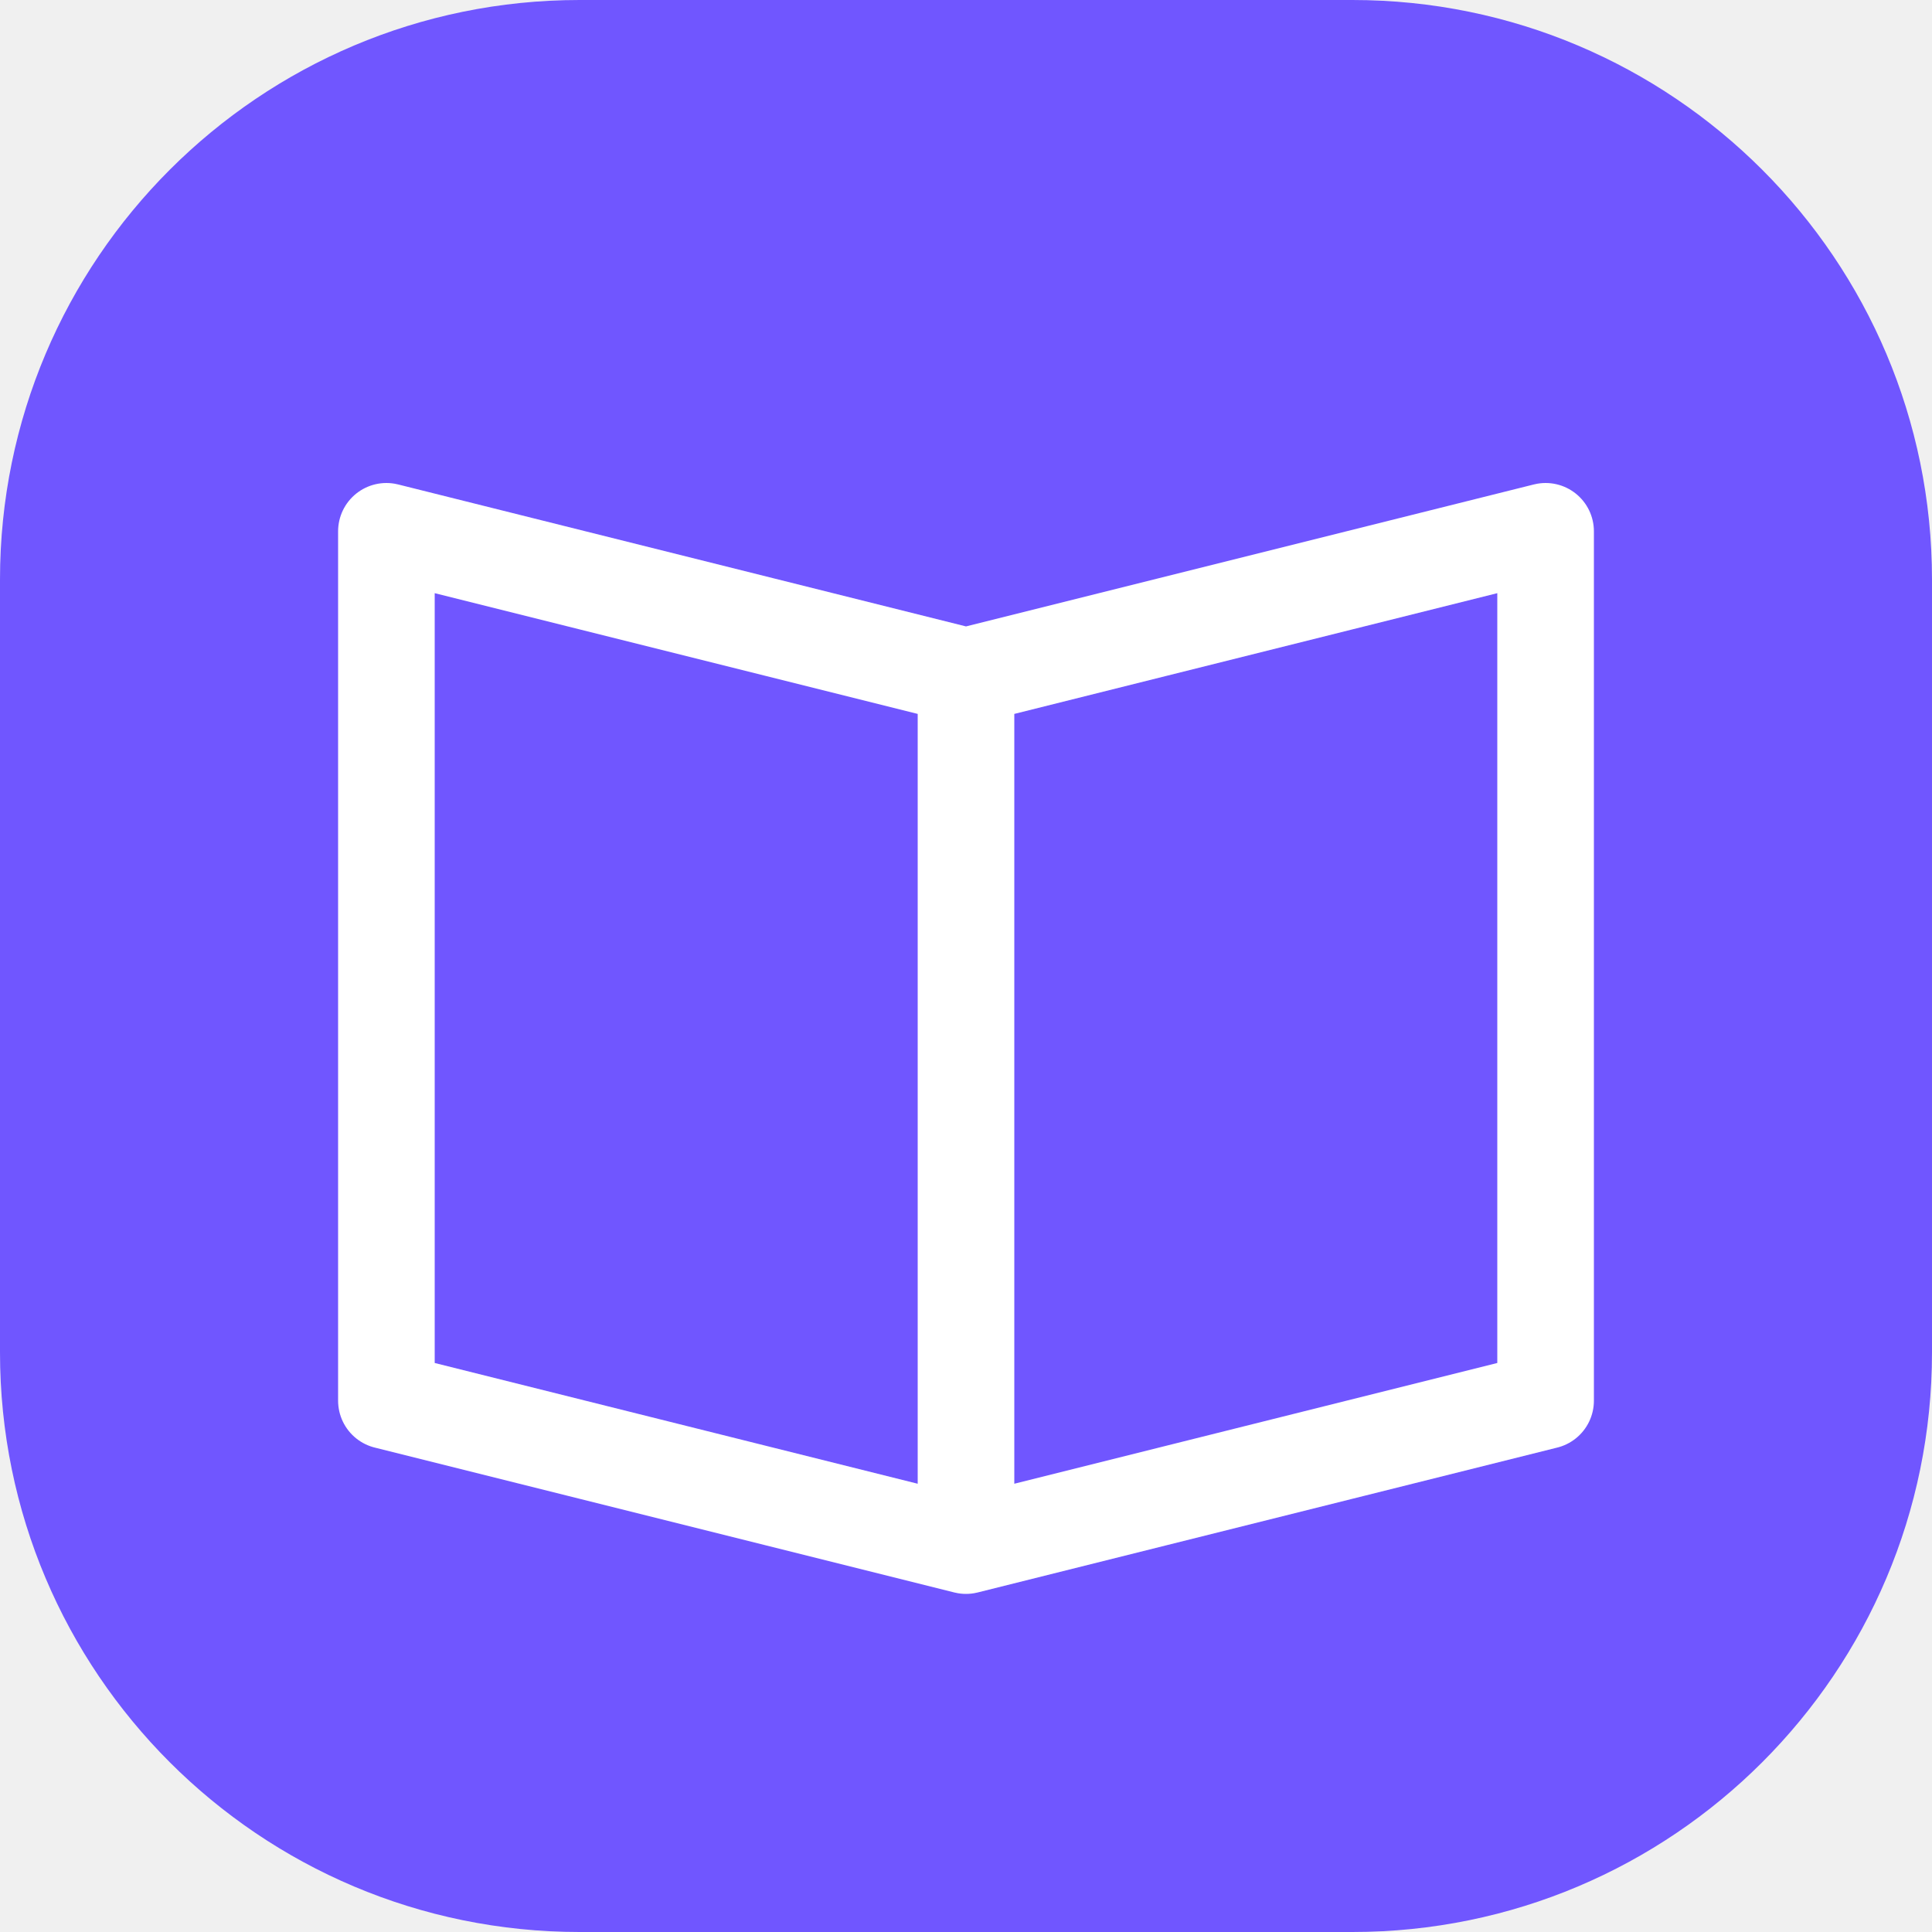
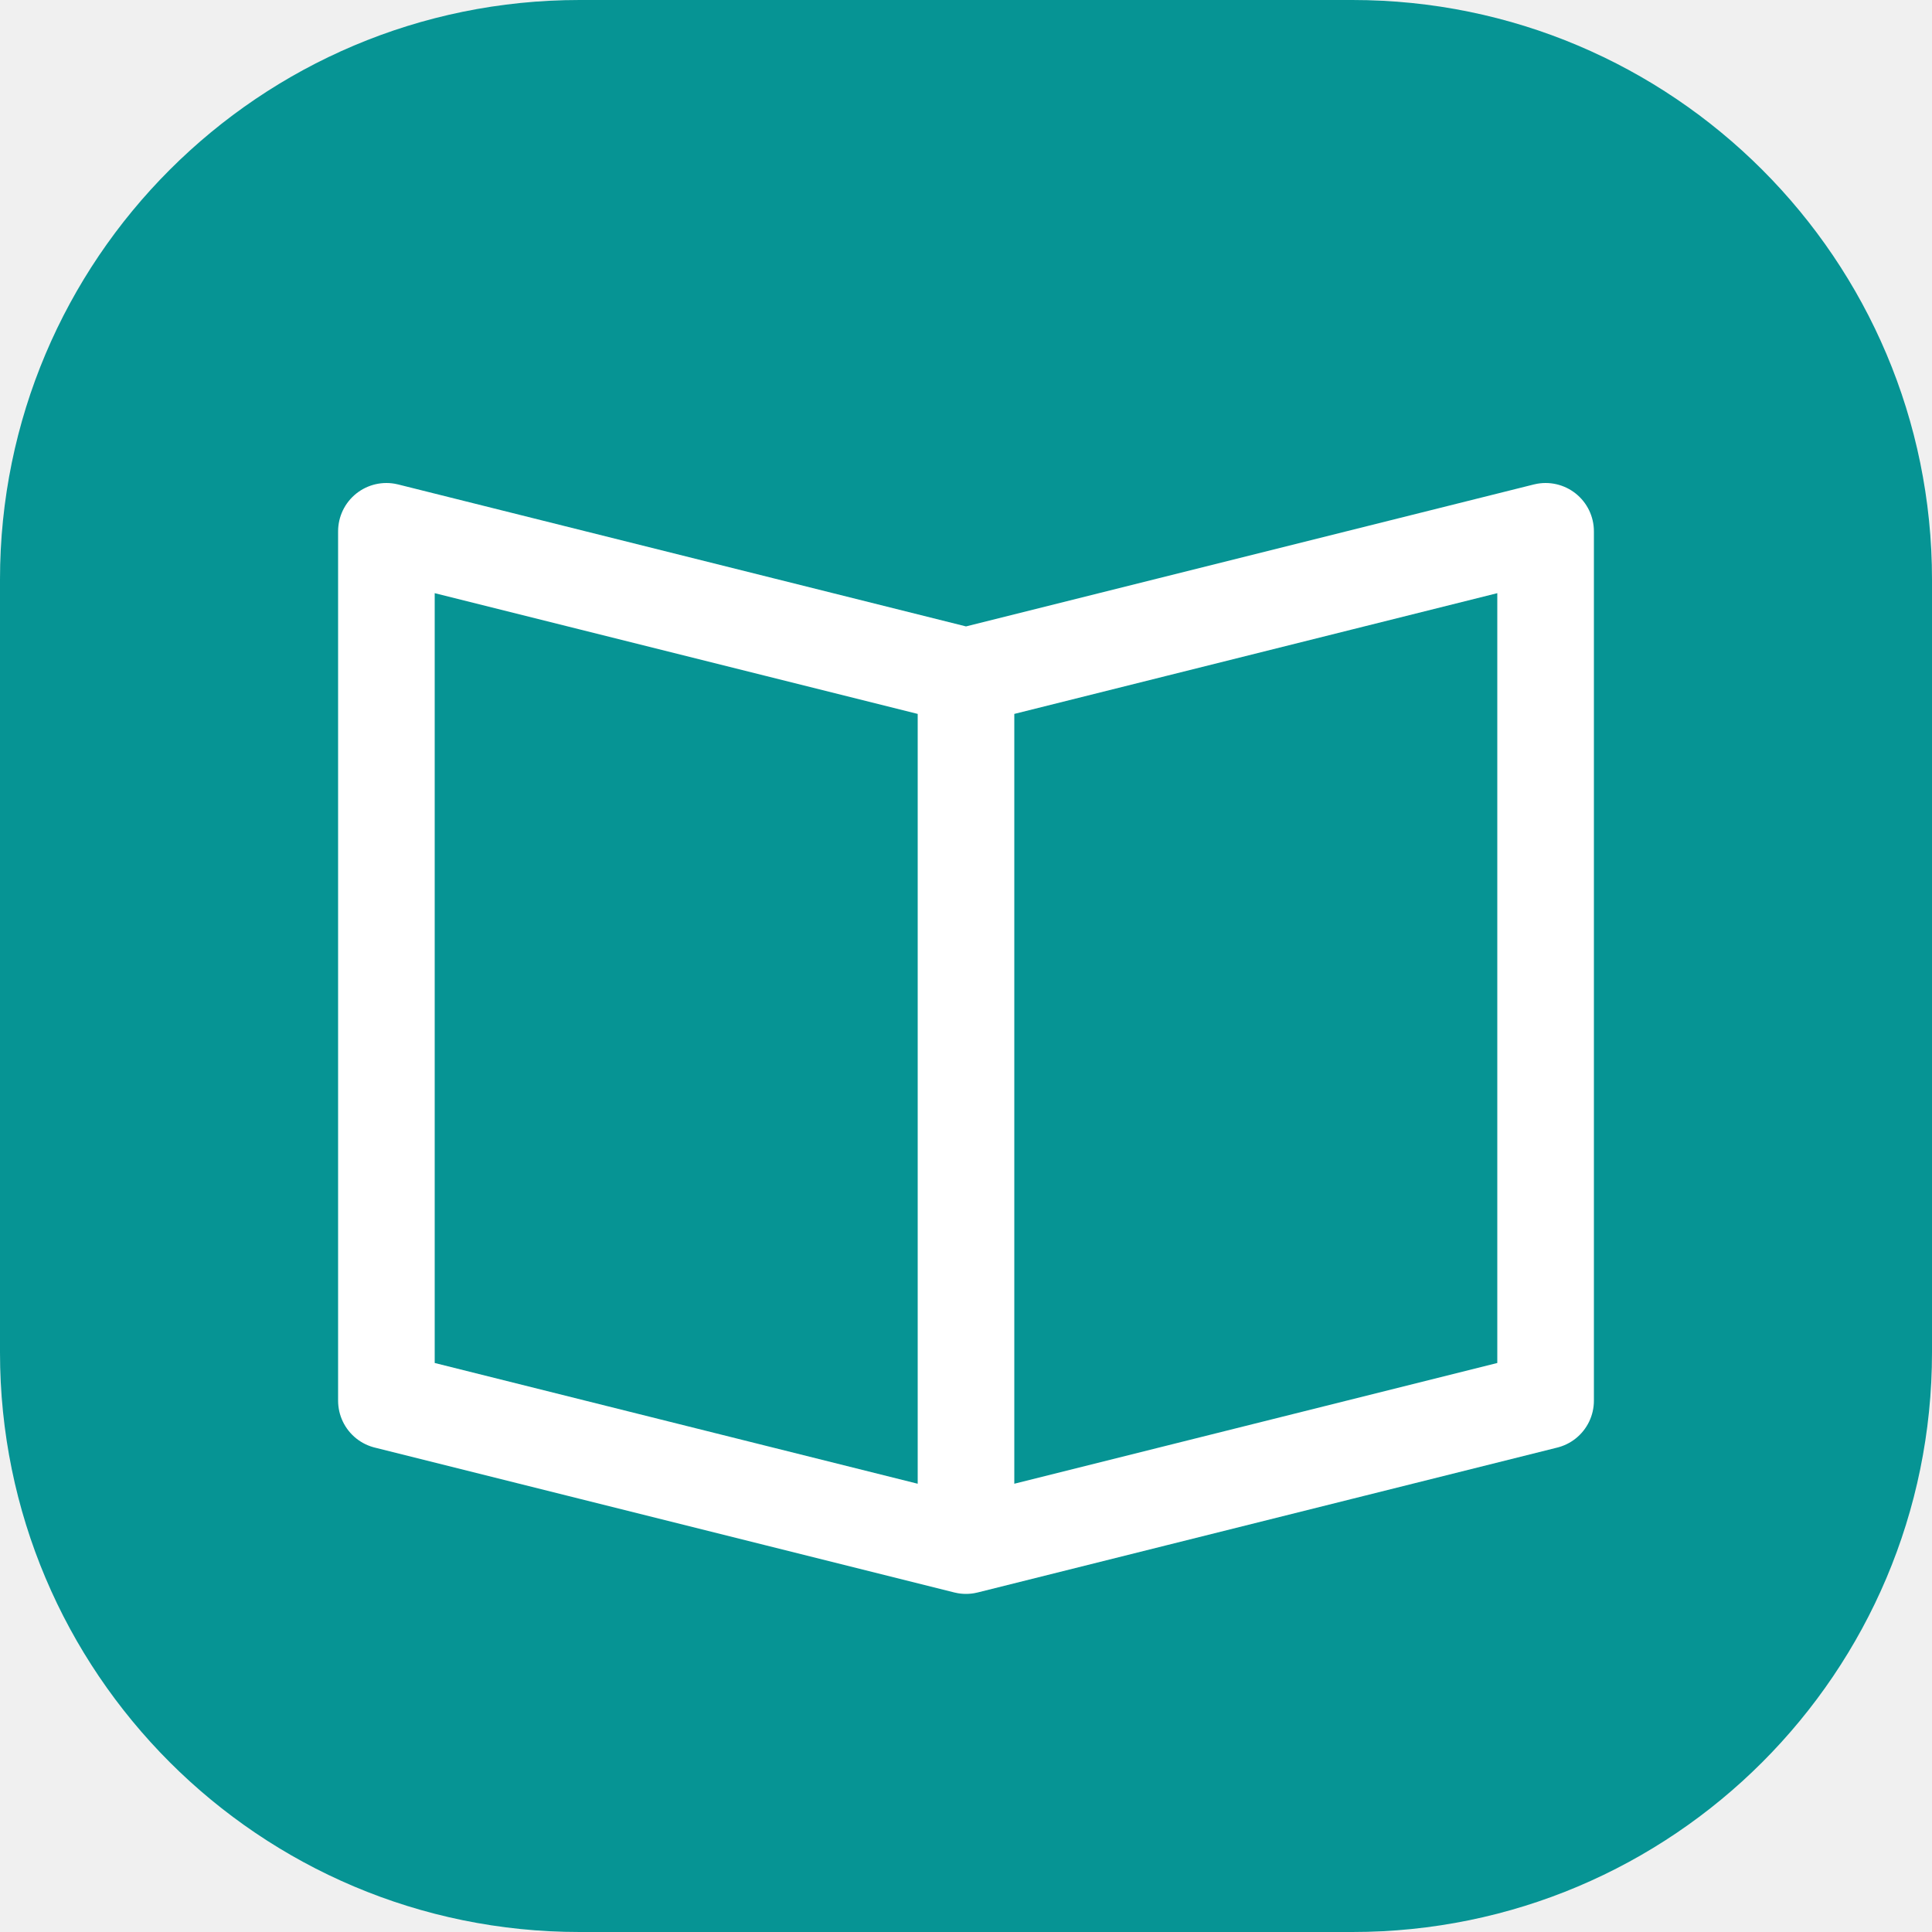
<svg xmlns="http://www.w3.org/2000/svg" viewBox="0 0 40 40">
-   <rect width="40" height="40" rx="12" fill="#7056ff" />
+   <rect width="40" height="40" rx="12" fill="#069494" />
  <path d="m8 11 12 3 12-3v18l-12 3-12-3zM20 14v18" fill="none" stroke="white" stroke-width="2" stroke-linejoin="round" />
</svg>
